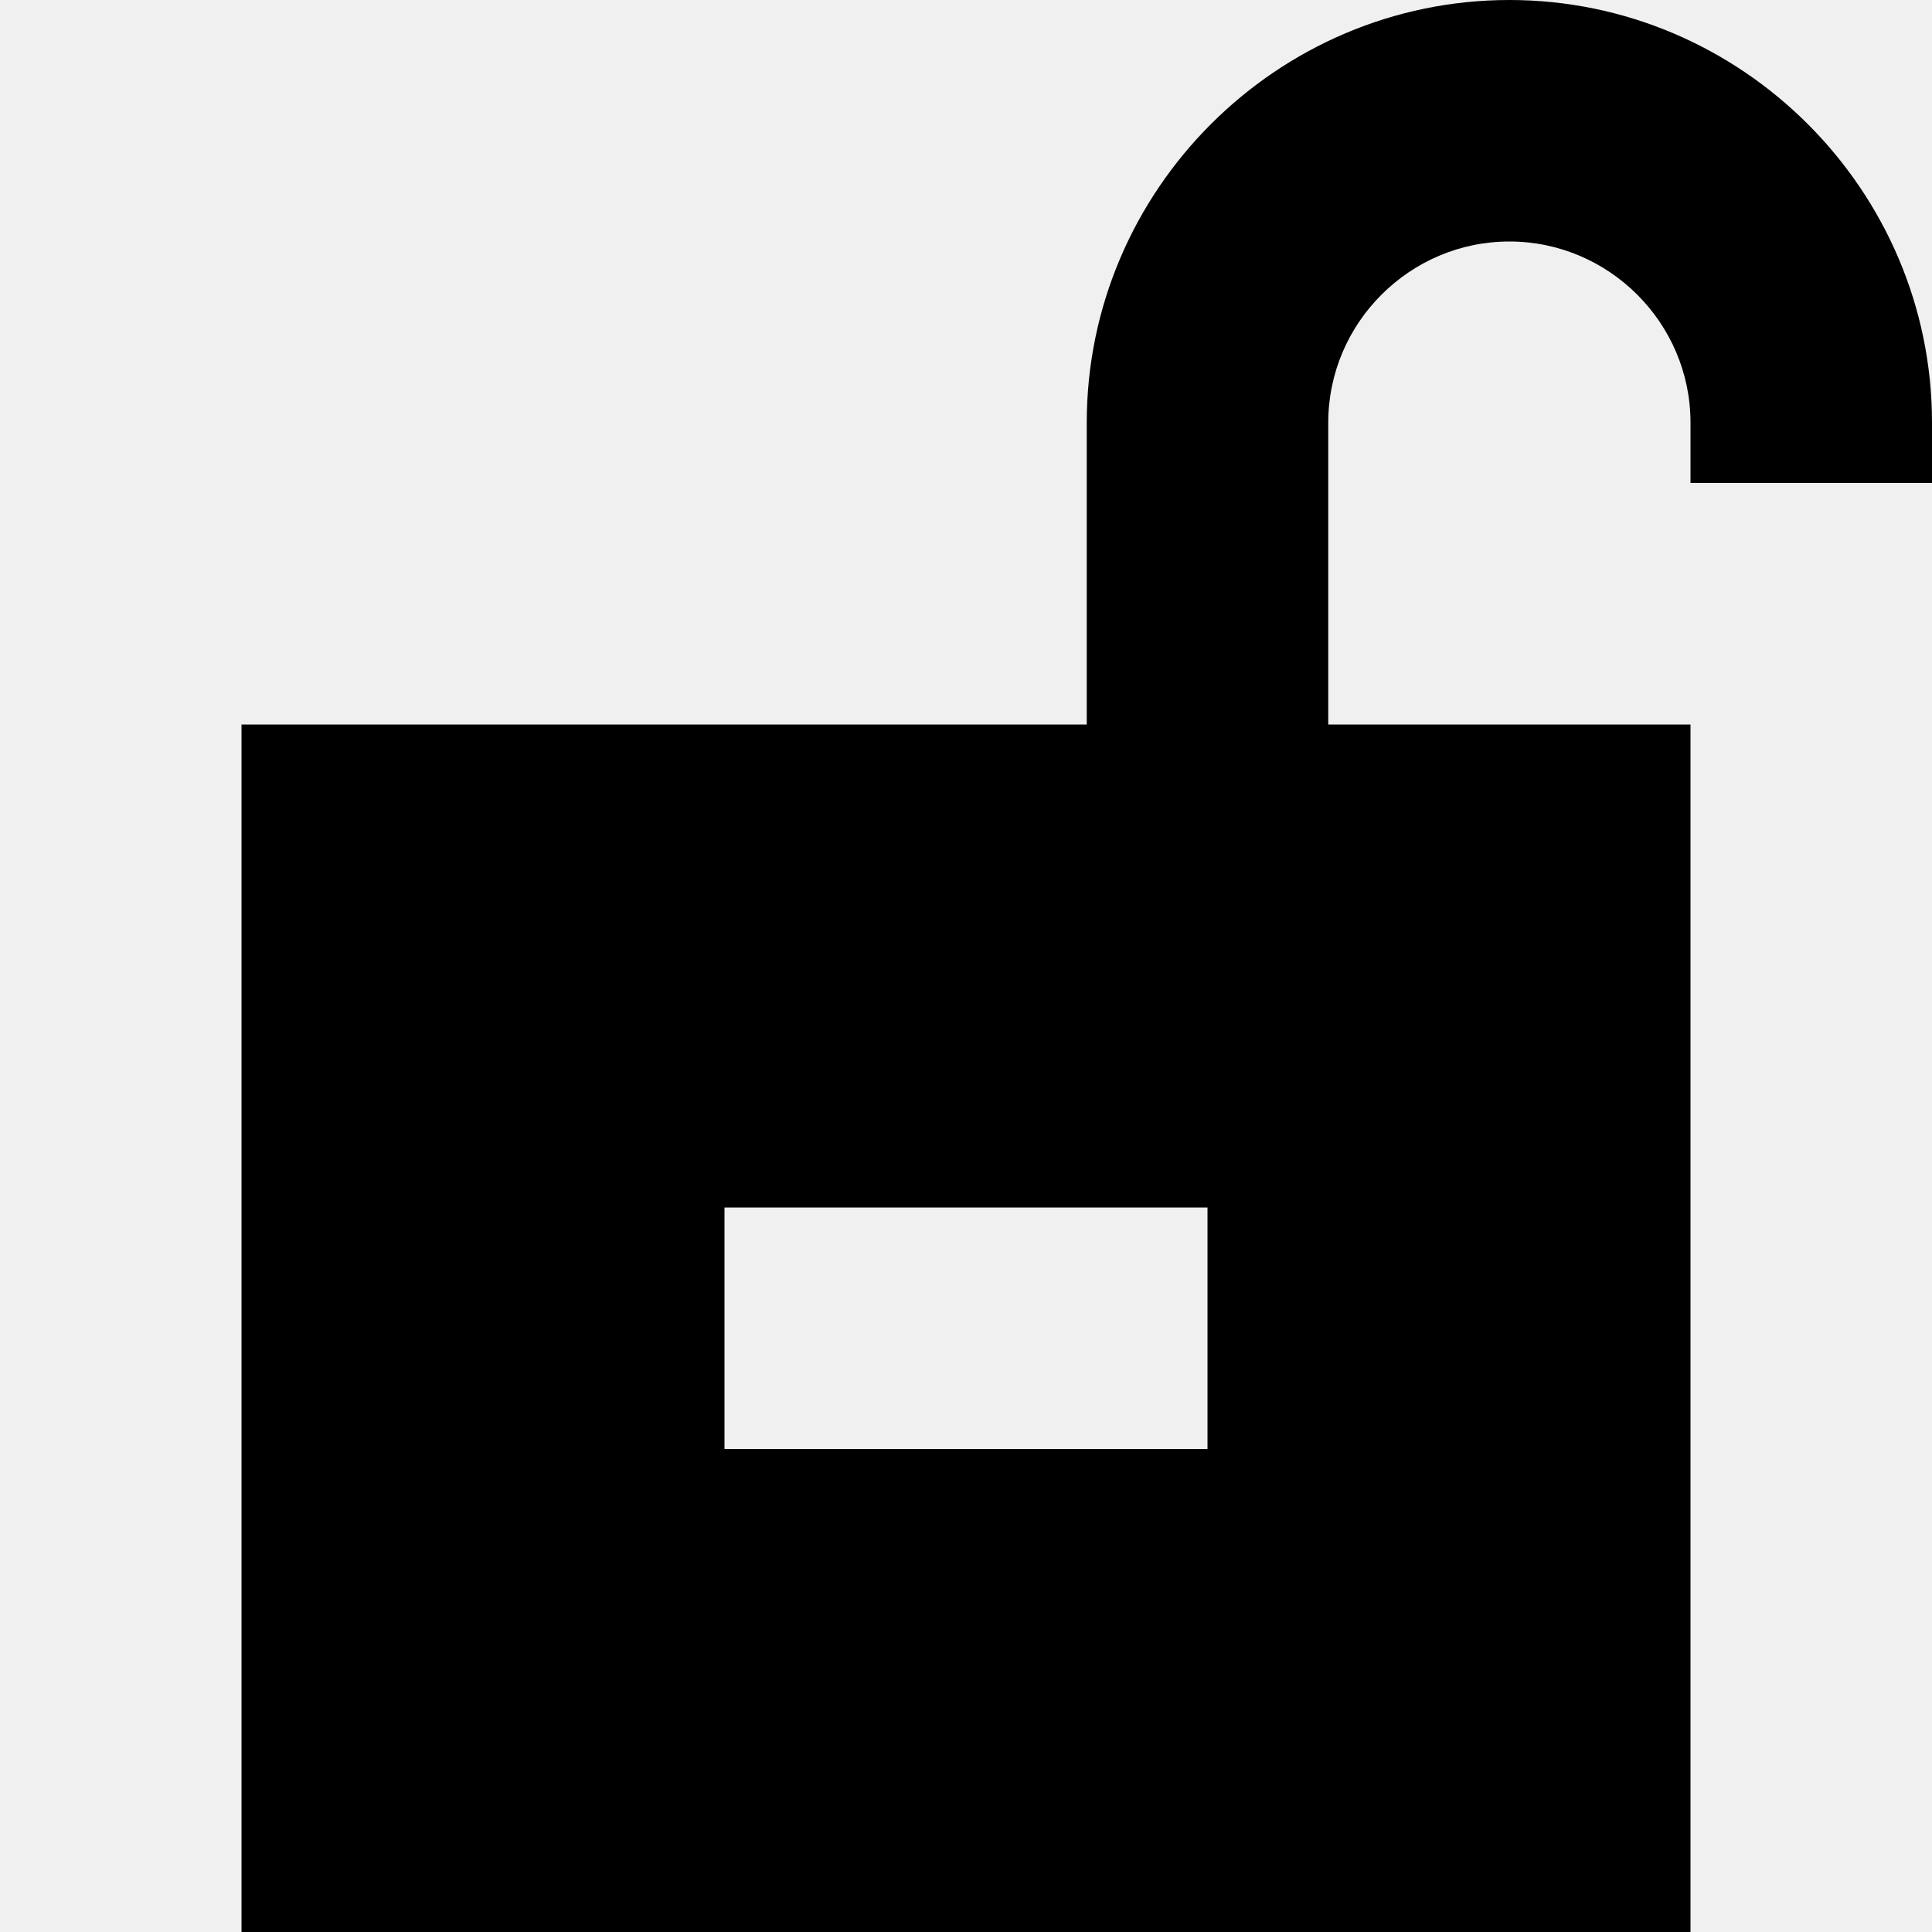
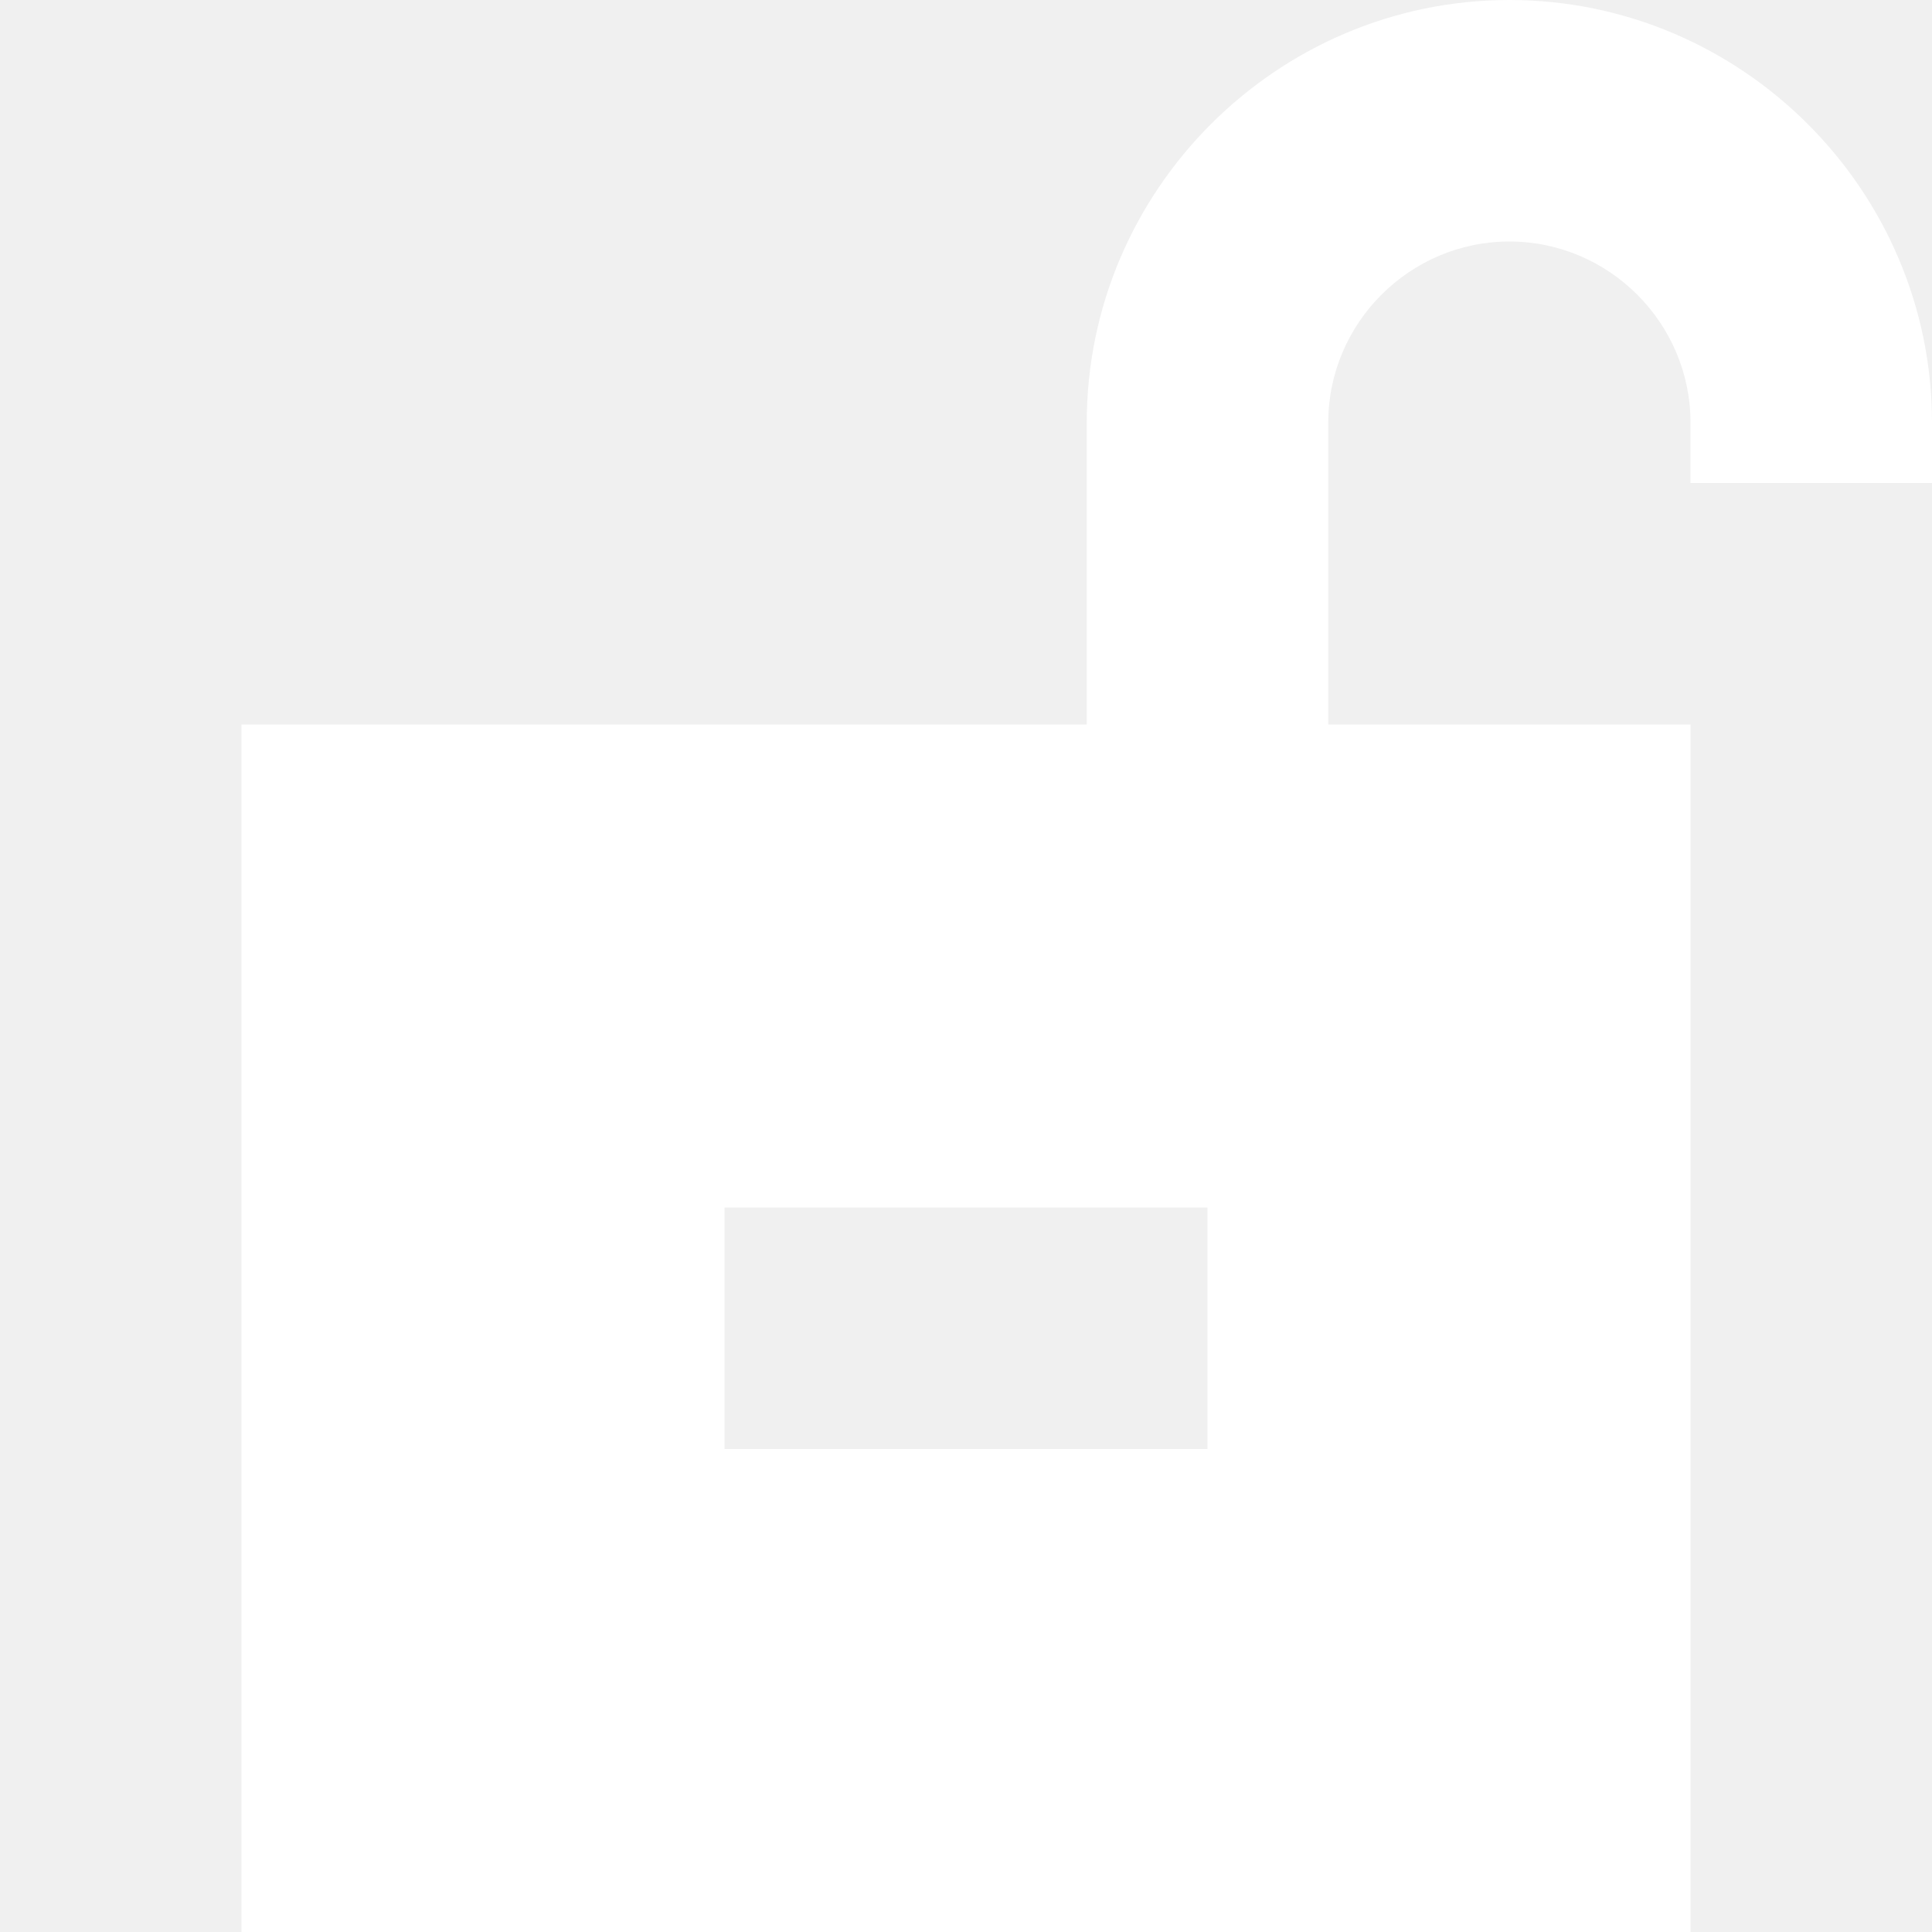
<svg xmlns="http://www.w3.org/2000/svg" width="32" height="32" viewBox="0 0 0.64 0.64" fill="none" version="1.1" id="svg1">
  <defs id="defs1" />
-   <path fill-rule="evenodd" clip-rule="evenodd" d="m 0.5,0.08 c -0.033,0 -0.06,0.027 -0.06,0.06 v 0.1 h 0.12 v 0.4 H 0.08 V 0.24 H 0.36 V 0.14 C 0.36,0.063 0.423,0 0.5,0 0.577,0 0.64,0.063 0.64,0.14 V 0.16 H 0.56 V 0.14 C 0.56,0.107 0.533,0.08 0.5,0.08 Z M 0.4,0.4 H 0.24 V 0.48 H 0.4 Z" fill="#000000" id="path2" style="stroke-width:0.04" />
+   <path fill-rule="evenodd" clip-rule="evenodd" d="m 0.5,0.08 c -0.033,0 -0.06,0.027 -0.06,0.06 v 0.1 h 0.12 v 0.4 H 0.08 V 0.24 H 0.36 V 0.14 C 0.36,0.063 0.423,0 0.5,0 0.577,0 0.64,0.063 0.64,0.14 V 0.16 H 0.56 V 0.14 C 0.56,0.107 0.533,0.08 0.5,0.08 Z M 0.4,0.4 H 0.24 V 0.48 H 0.4 Z" fill="#000000" id="path2" style="stroke-width:0.04;fill:#ffffff;fill-opacity:1" />
</svg>
